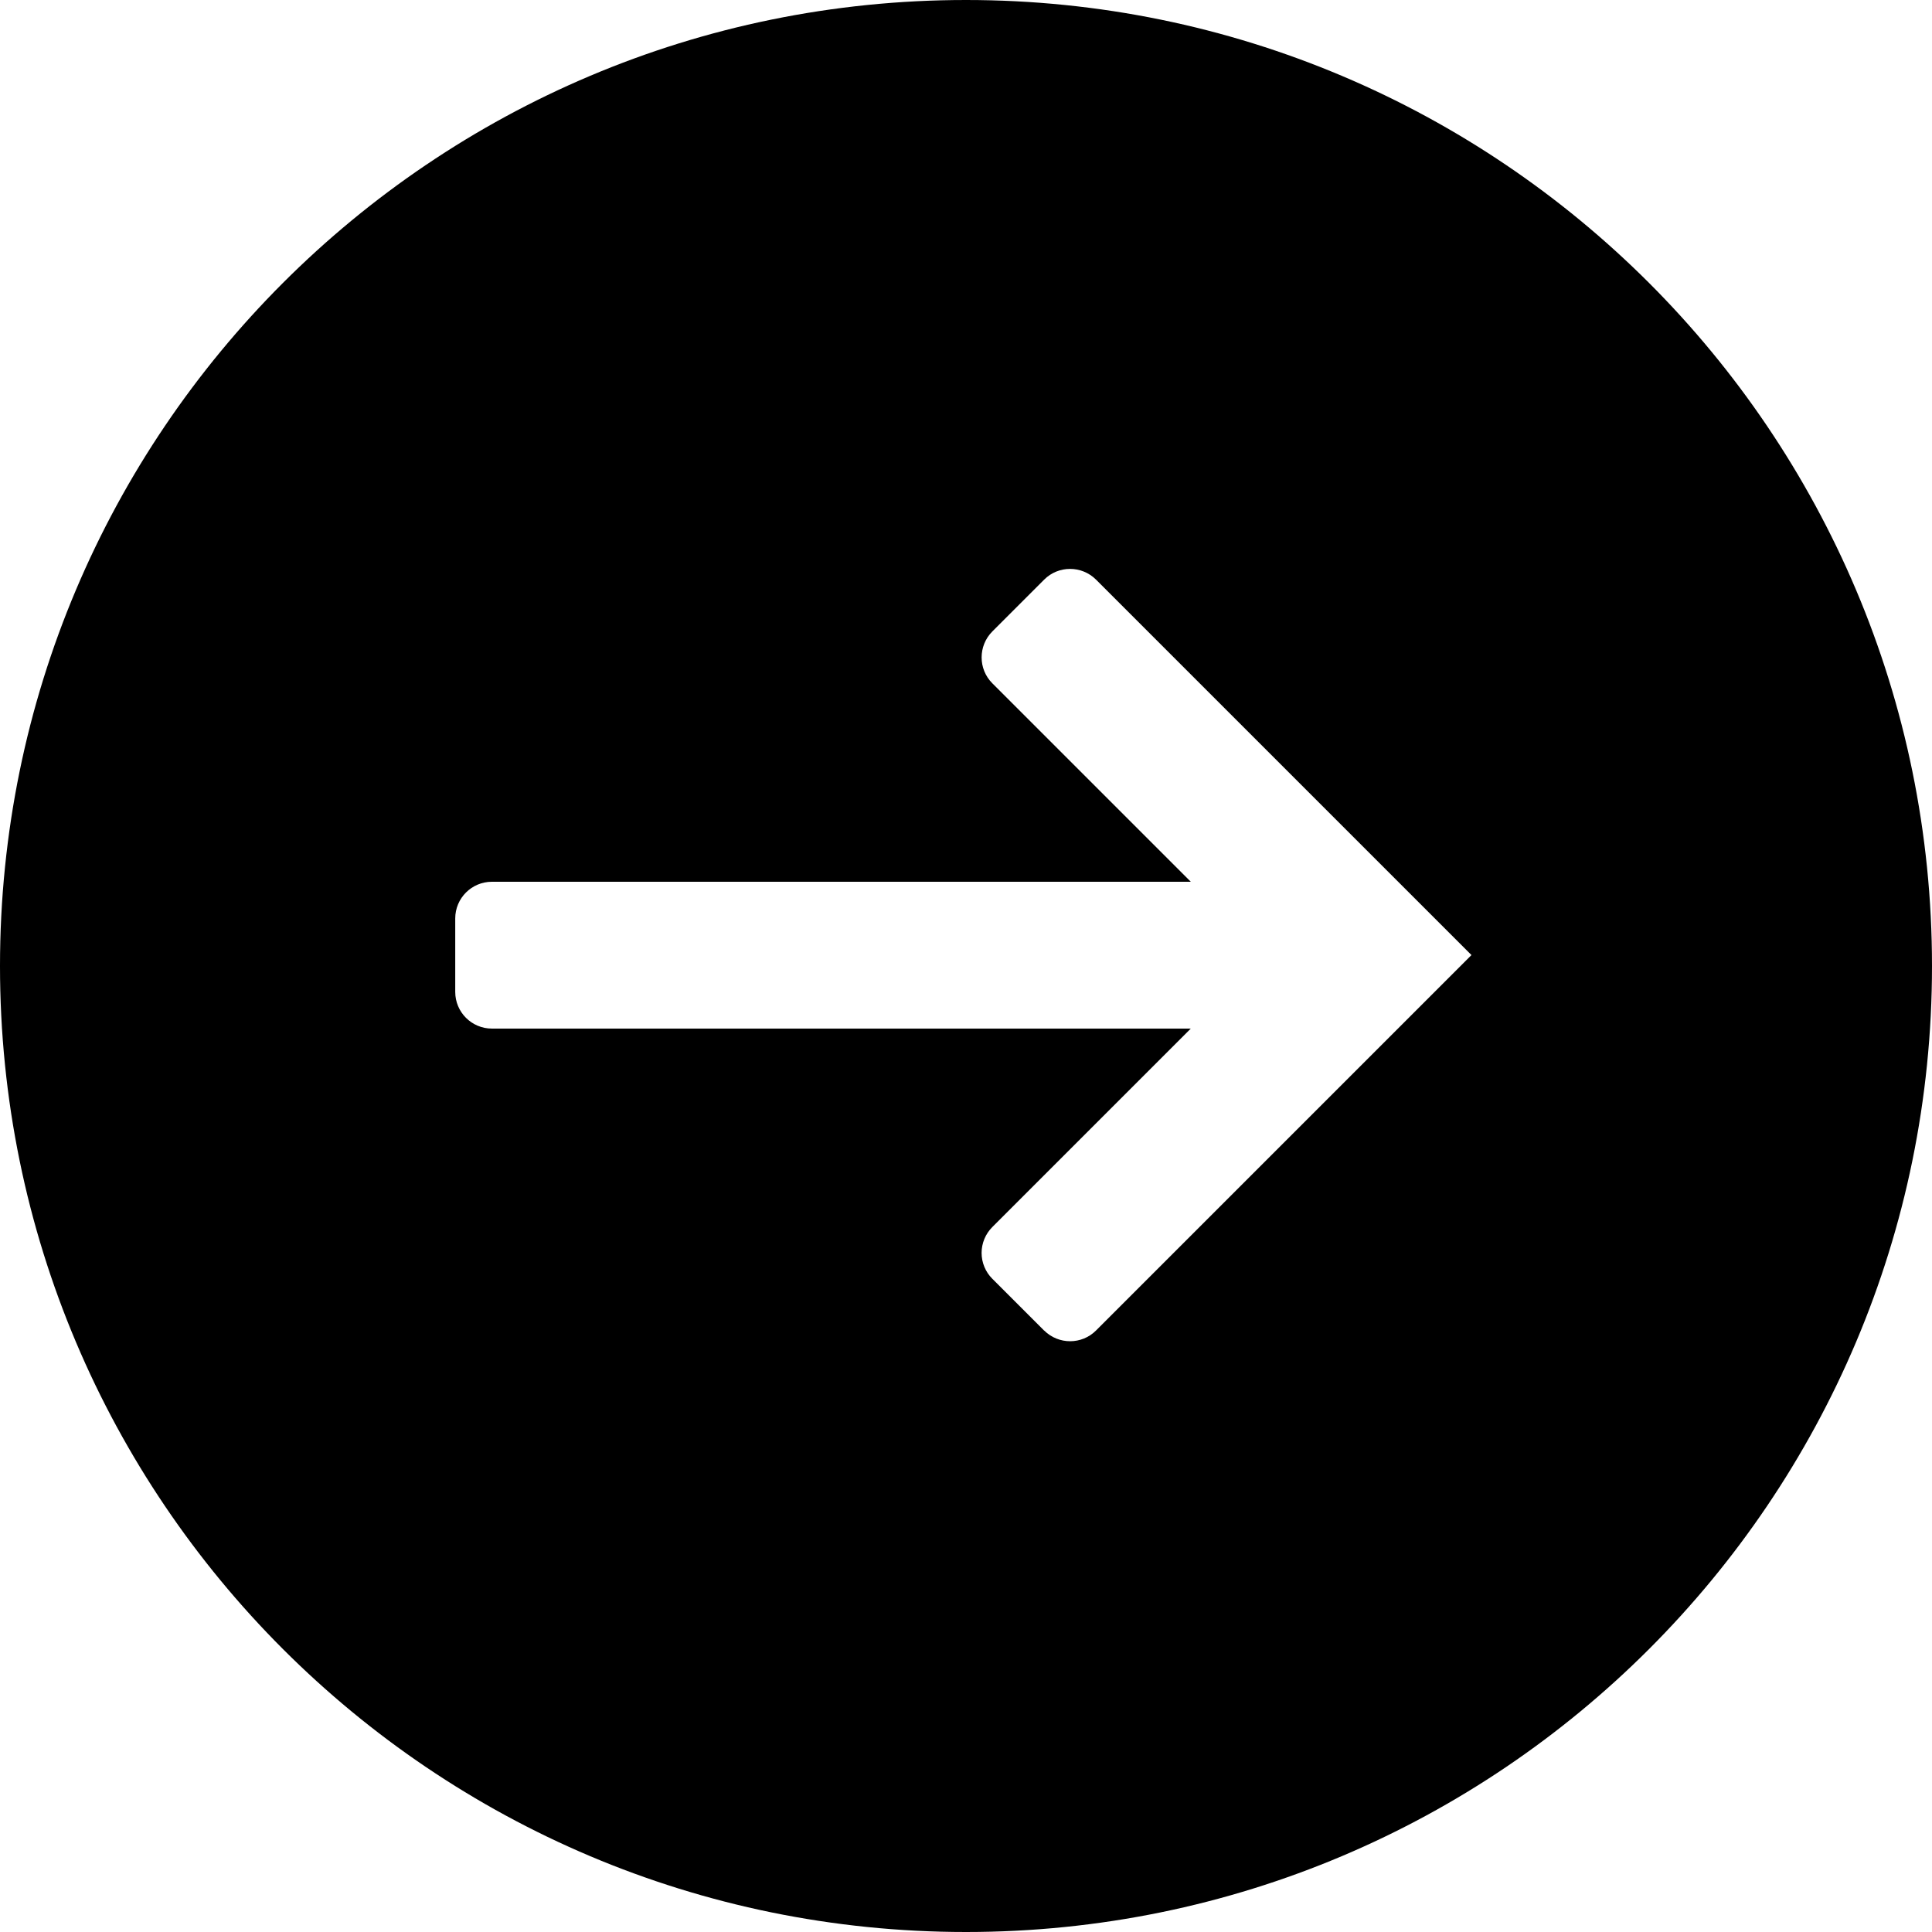
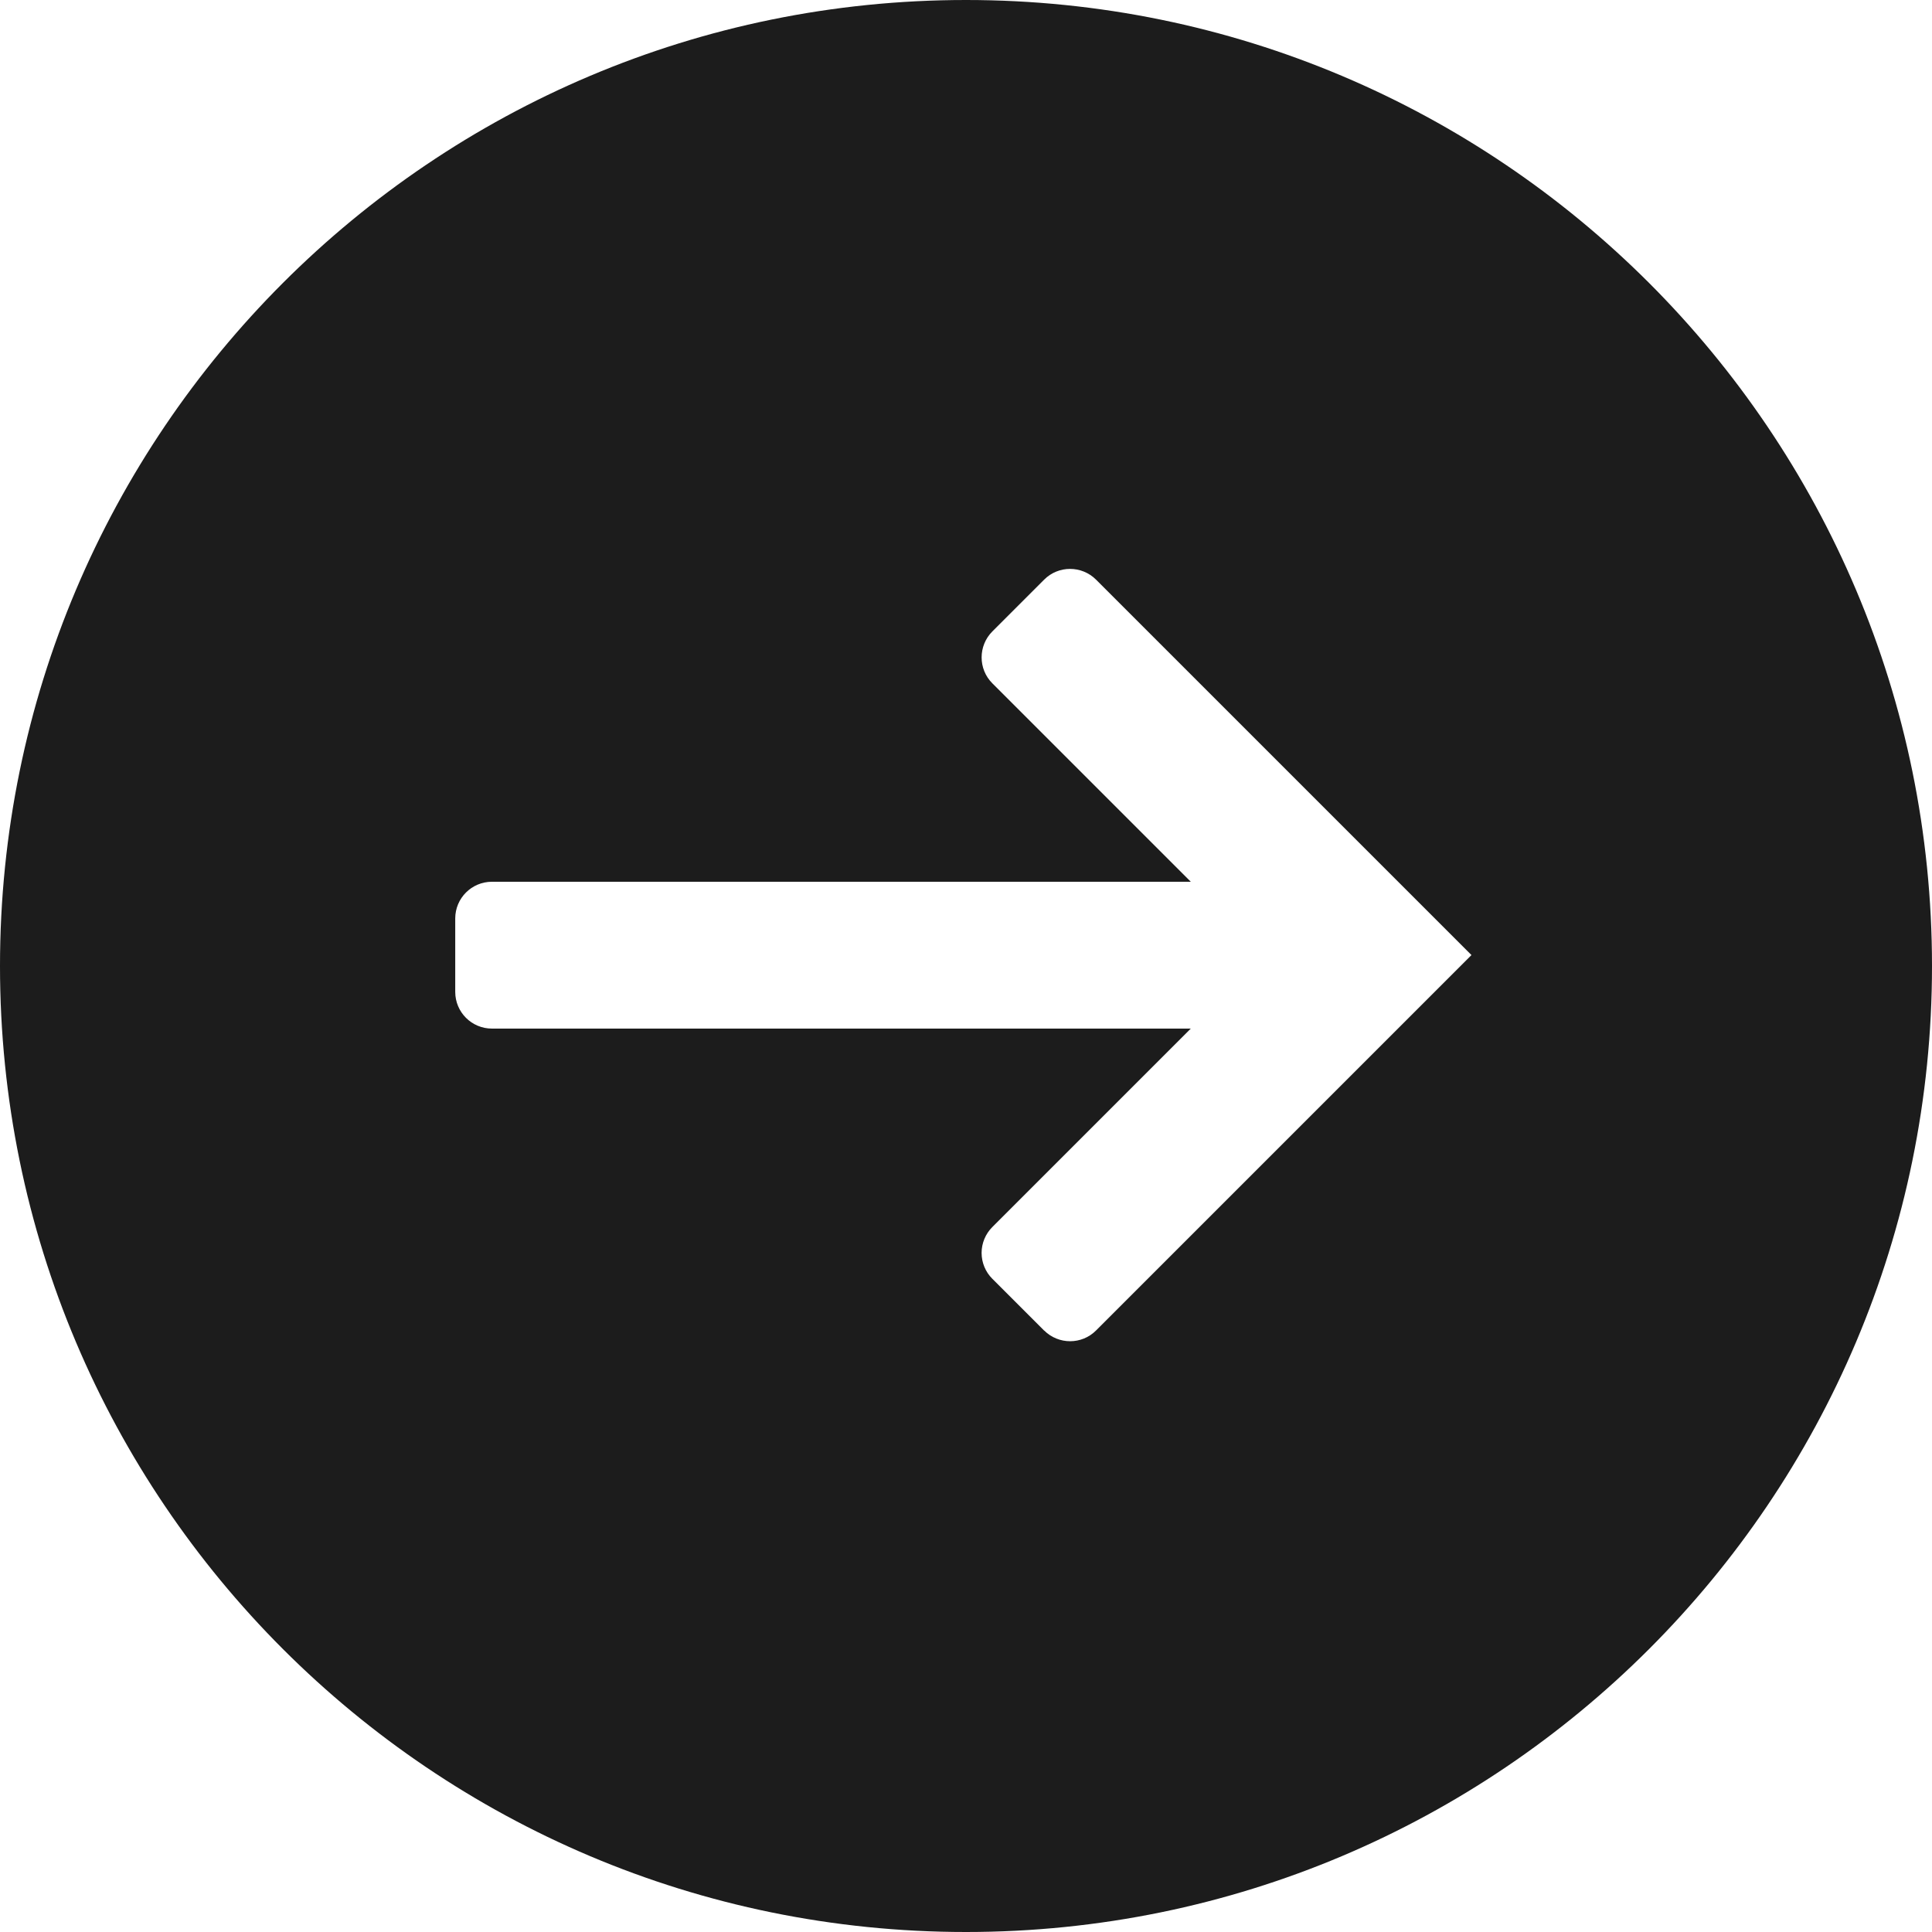
<svg xmlns="http://www.w3.org/2000/svg" height="18" viewBox="0 0 18 18" width="18">
  <filter id="a">
    <feColorMatrix in="SourceGraphic" type="matrix" values="0 0 0 0 1 0 0 0 0 1 0 0 0 0 1 0 0 0 1 0" />
  </filter>
  <g fill="none" fill-rule="evenodd">
-     <circle cx="9" cy="9" fill="#000" r="9" />
+     <circle cx="9" cy="9" fill="#1c1c1c" r="9" />
    <g filter="url(#a)">
      <g fill="#2c2c2c" fill-rule="nonzero" transform="translate(4.235294 5.294118)">
        <path d="m8.752 4.289h-8.404c-.189 0-.342-.153-.342-.342v-.684c0-.189.153-.342.342-.342h8.404z" />
        <path d="m5.493 7.103-.483-.483c-.064-.064-.1-.151-.1-.241s.036-.177.1-.241l2.533-2.533-2.533-2.533c-.133-.133-.133-.349 0-.483l.483-.483c.133-.133.349-.133.483 0l3.498 3.498-3.498 3.498c-.133.133-.349.133-.483 0z" />
      </g>
    </g>
  </g>
</svg>
